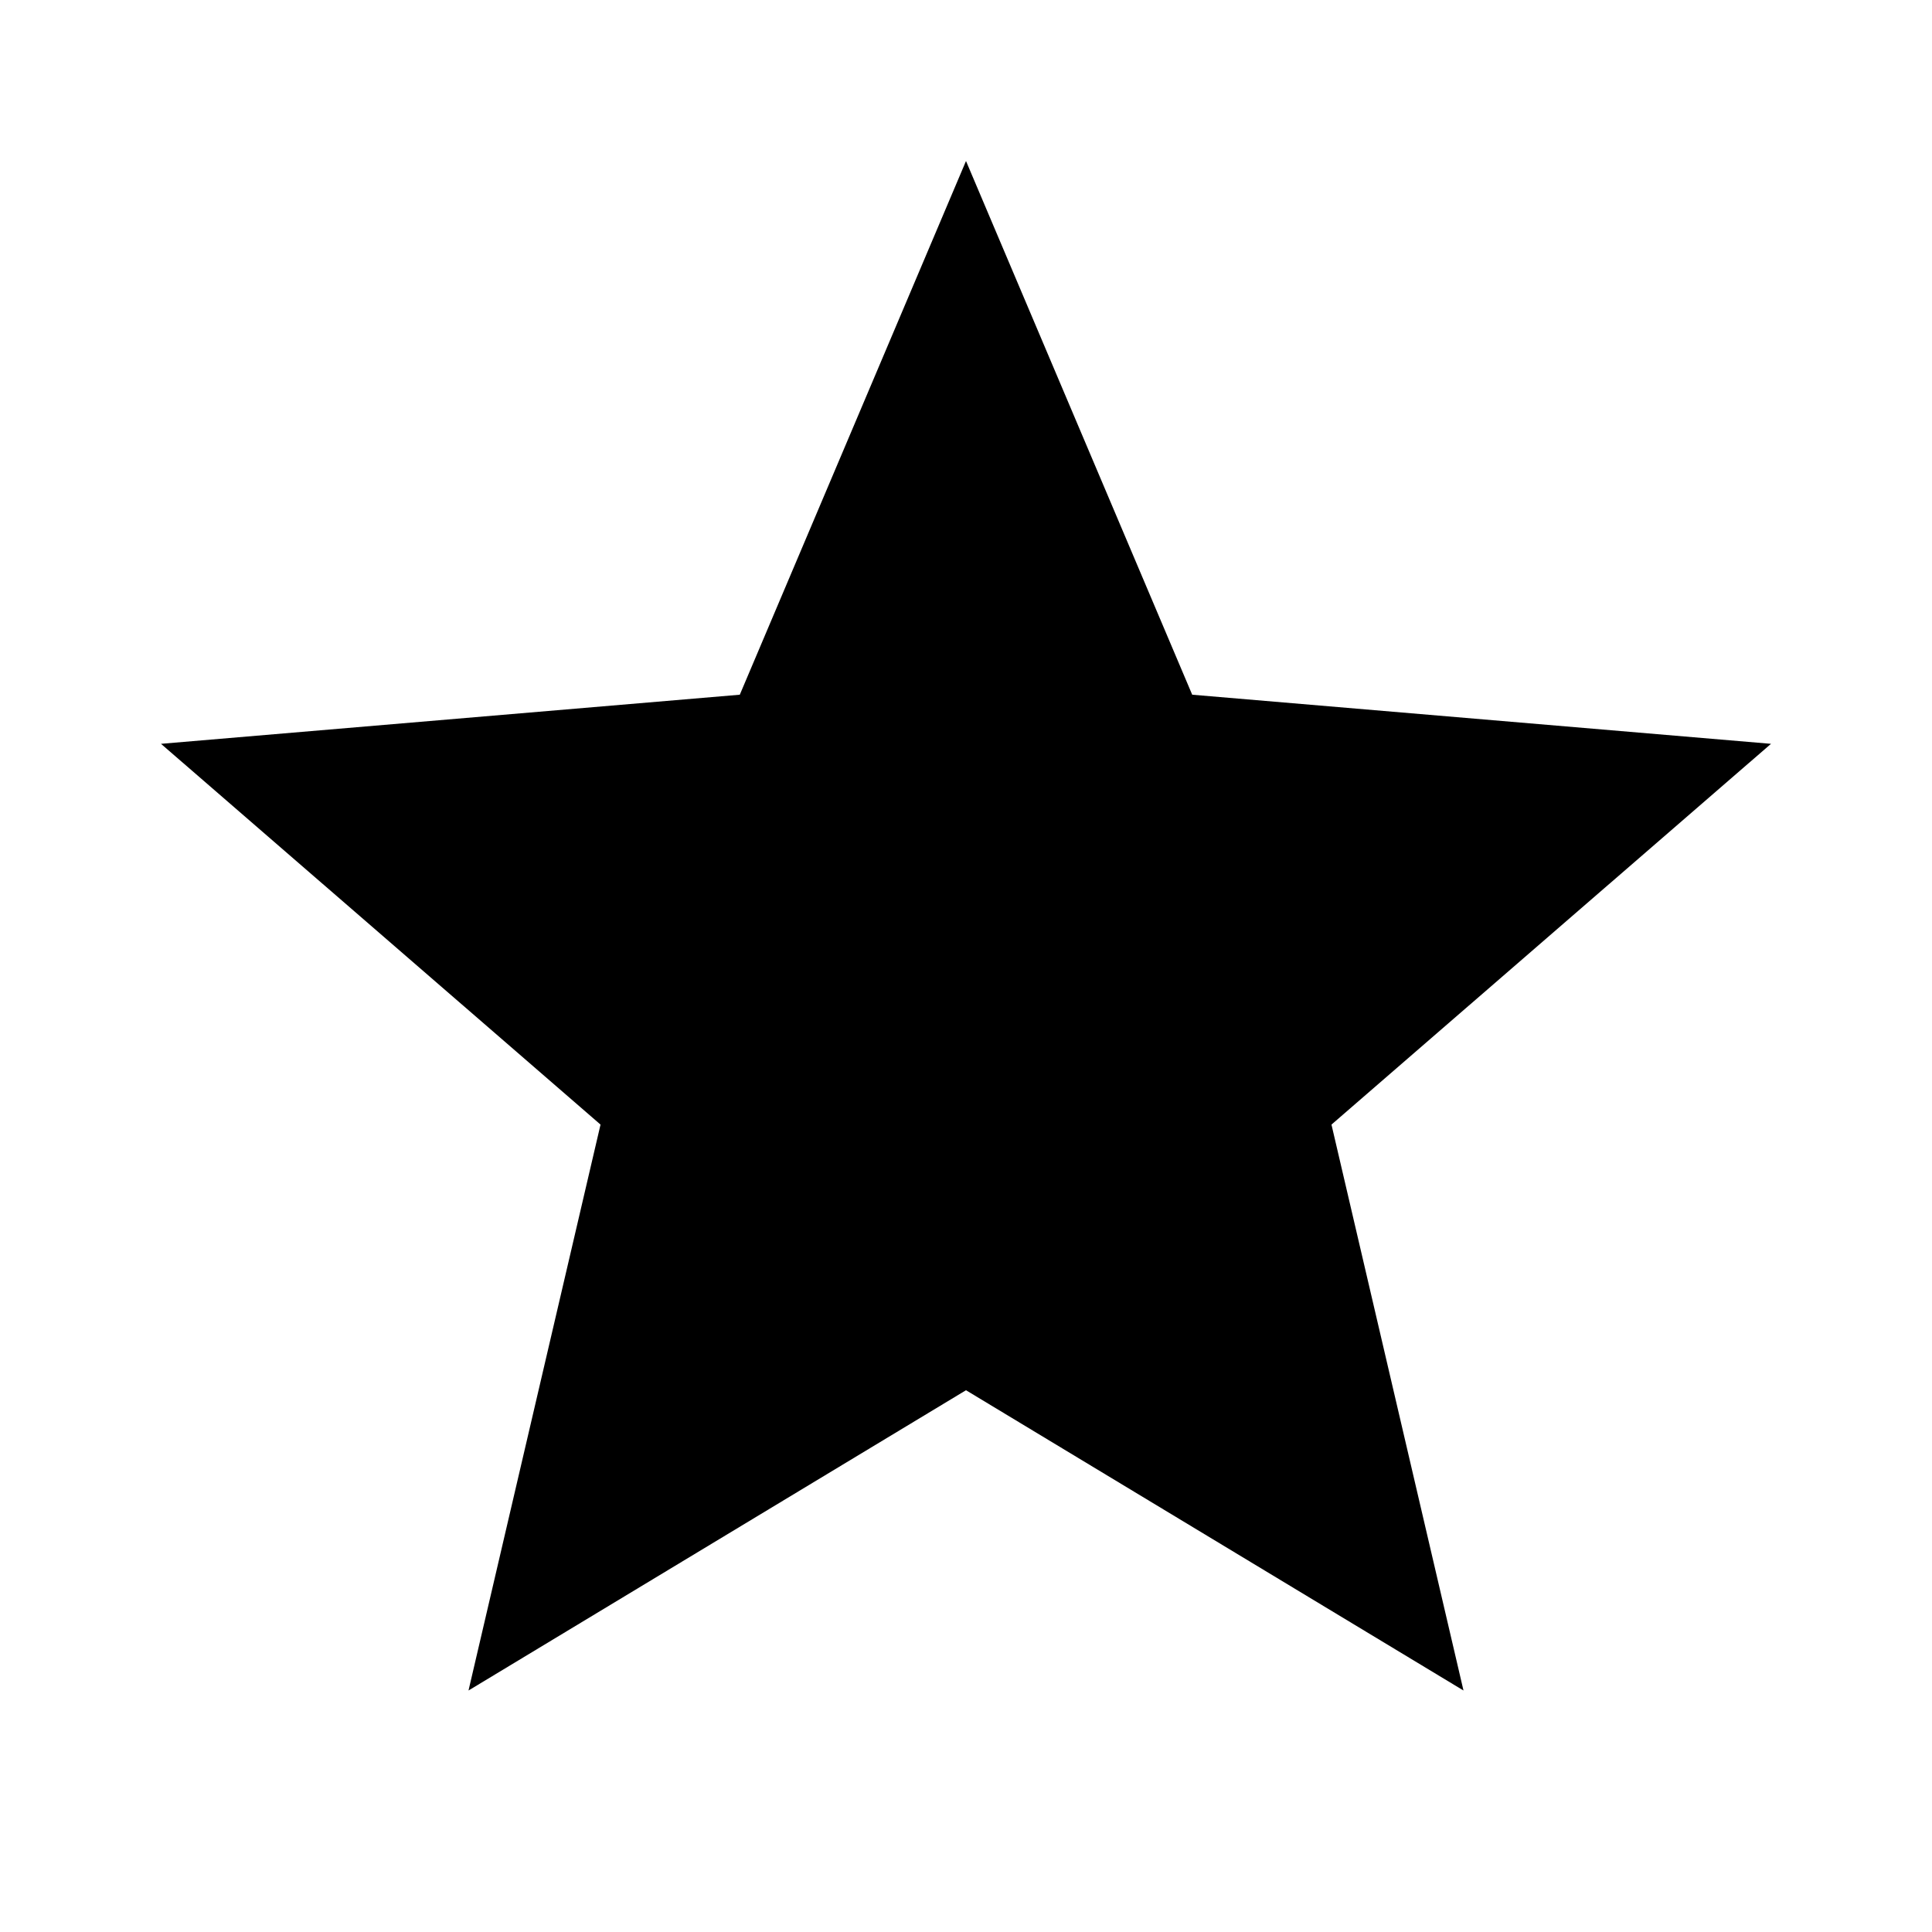
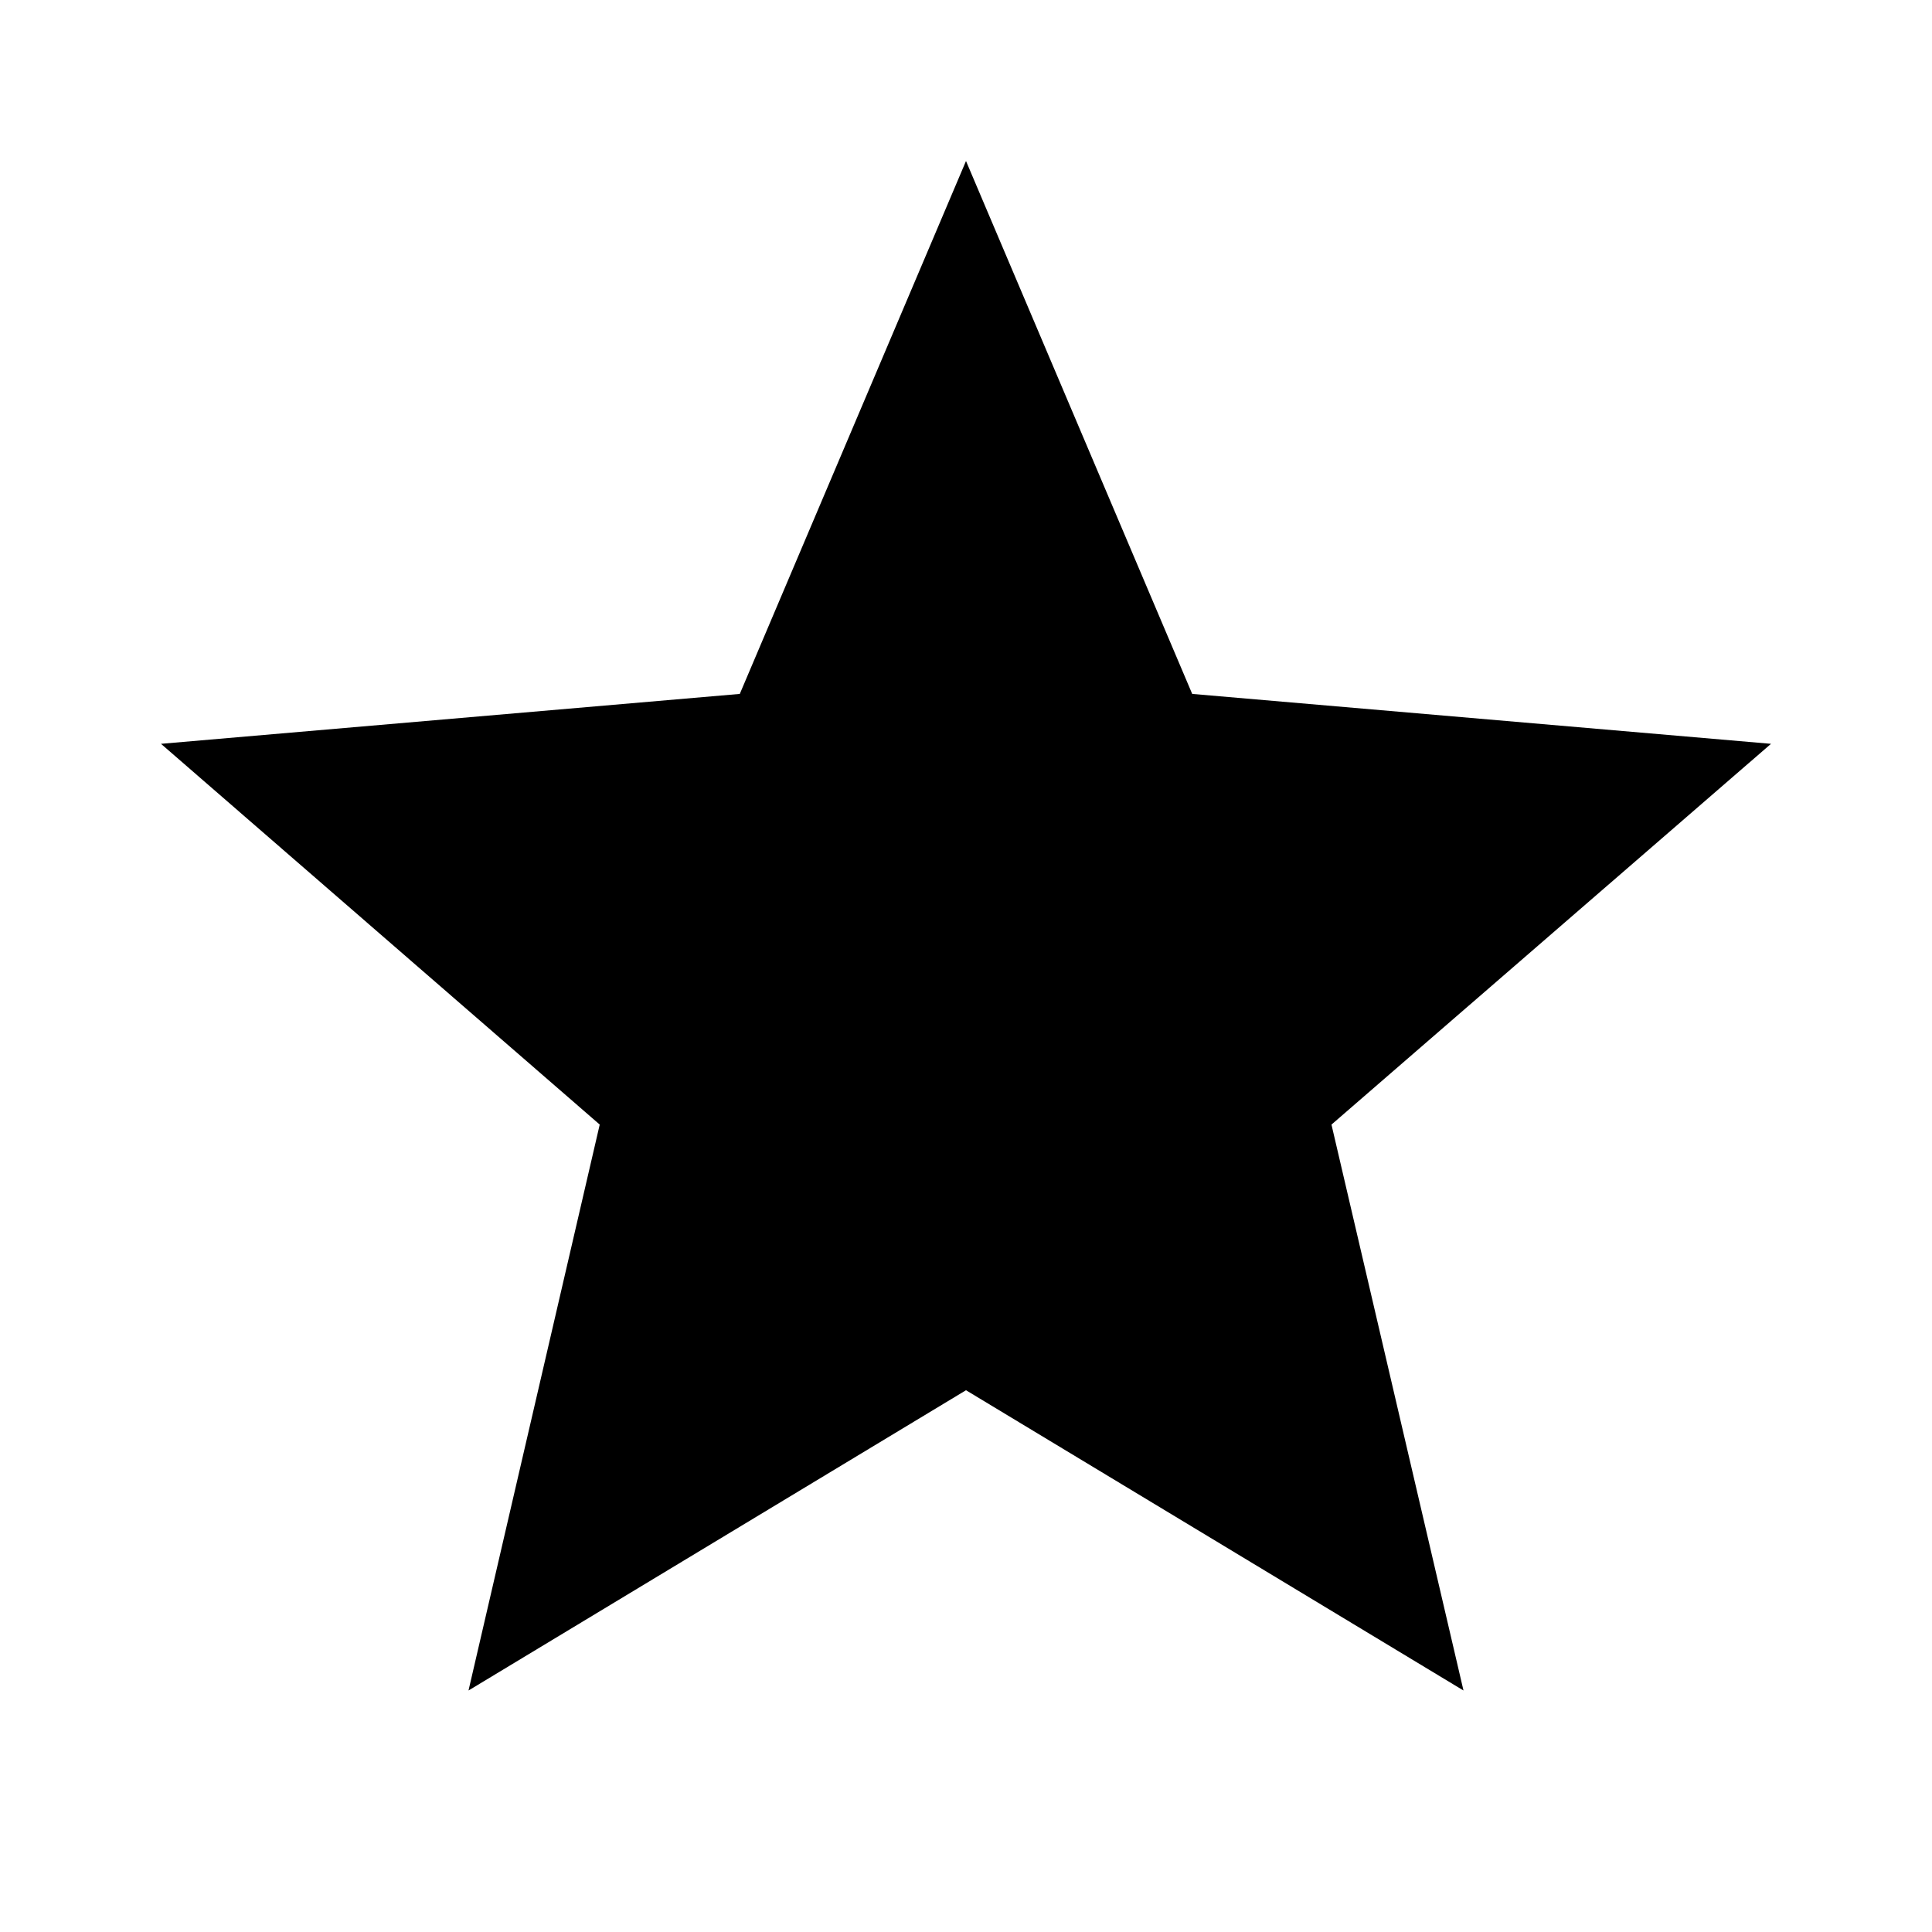
- <svg xmlns="http://www.w3.org/2000/svg" fill="#000000" height="24" viewBox="0 0 24 24" width="24">
-   <path d="M12 17.27L18.18 21l-1.64-7.03L22 9.24l-7.19-.61L12 2 9.19 8.63 2 9.24l5.46 4.73L5.82 21z" />
-   <path d="M0 0h24v24H0z" fill="none" />
+ <svg xmlns="http://www.w3.org/2000/svg" version="1.1" width="24" height="24" viewBox="0 0 24 24">
+   <path d="M12,17.27L18.18,21L16.54,13.97L22,9.24L14.81,8.62L12,2L9.19,8.62L2,9.24L7.45,13.97L5.82,21L12,17.27Z" />
</svg>
